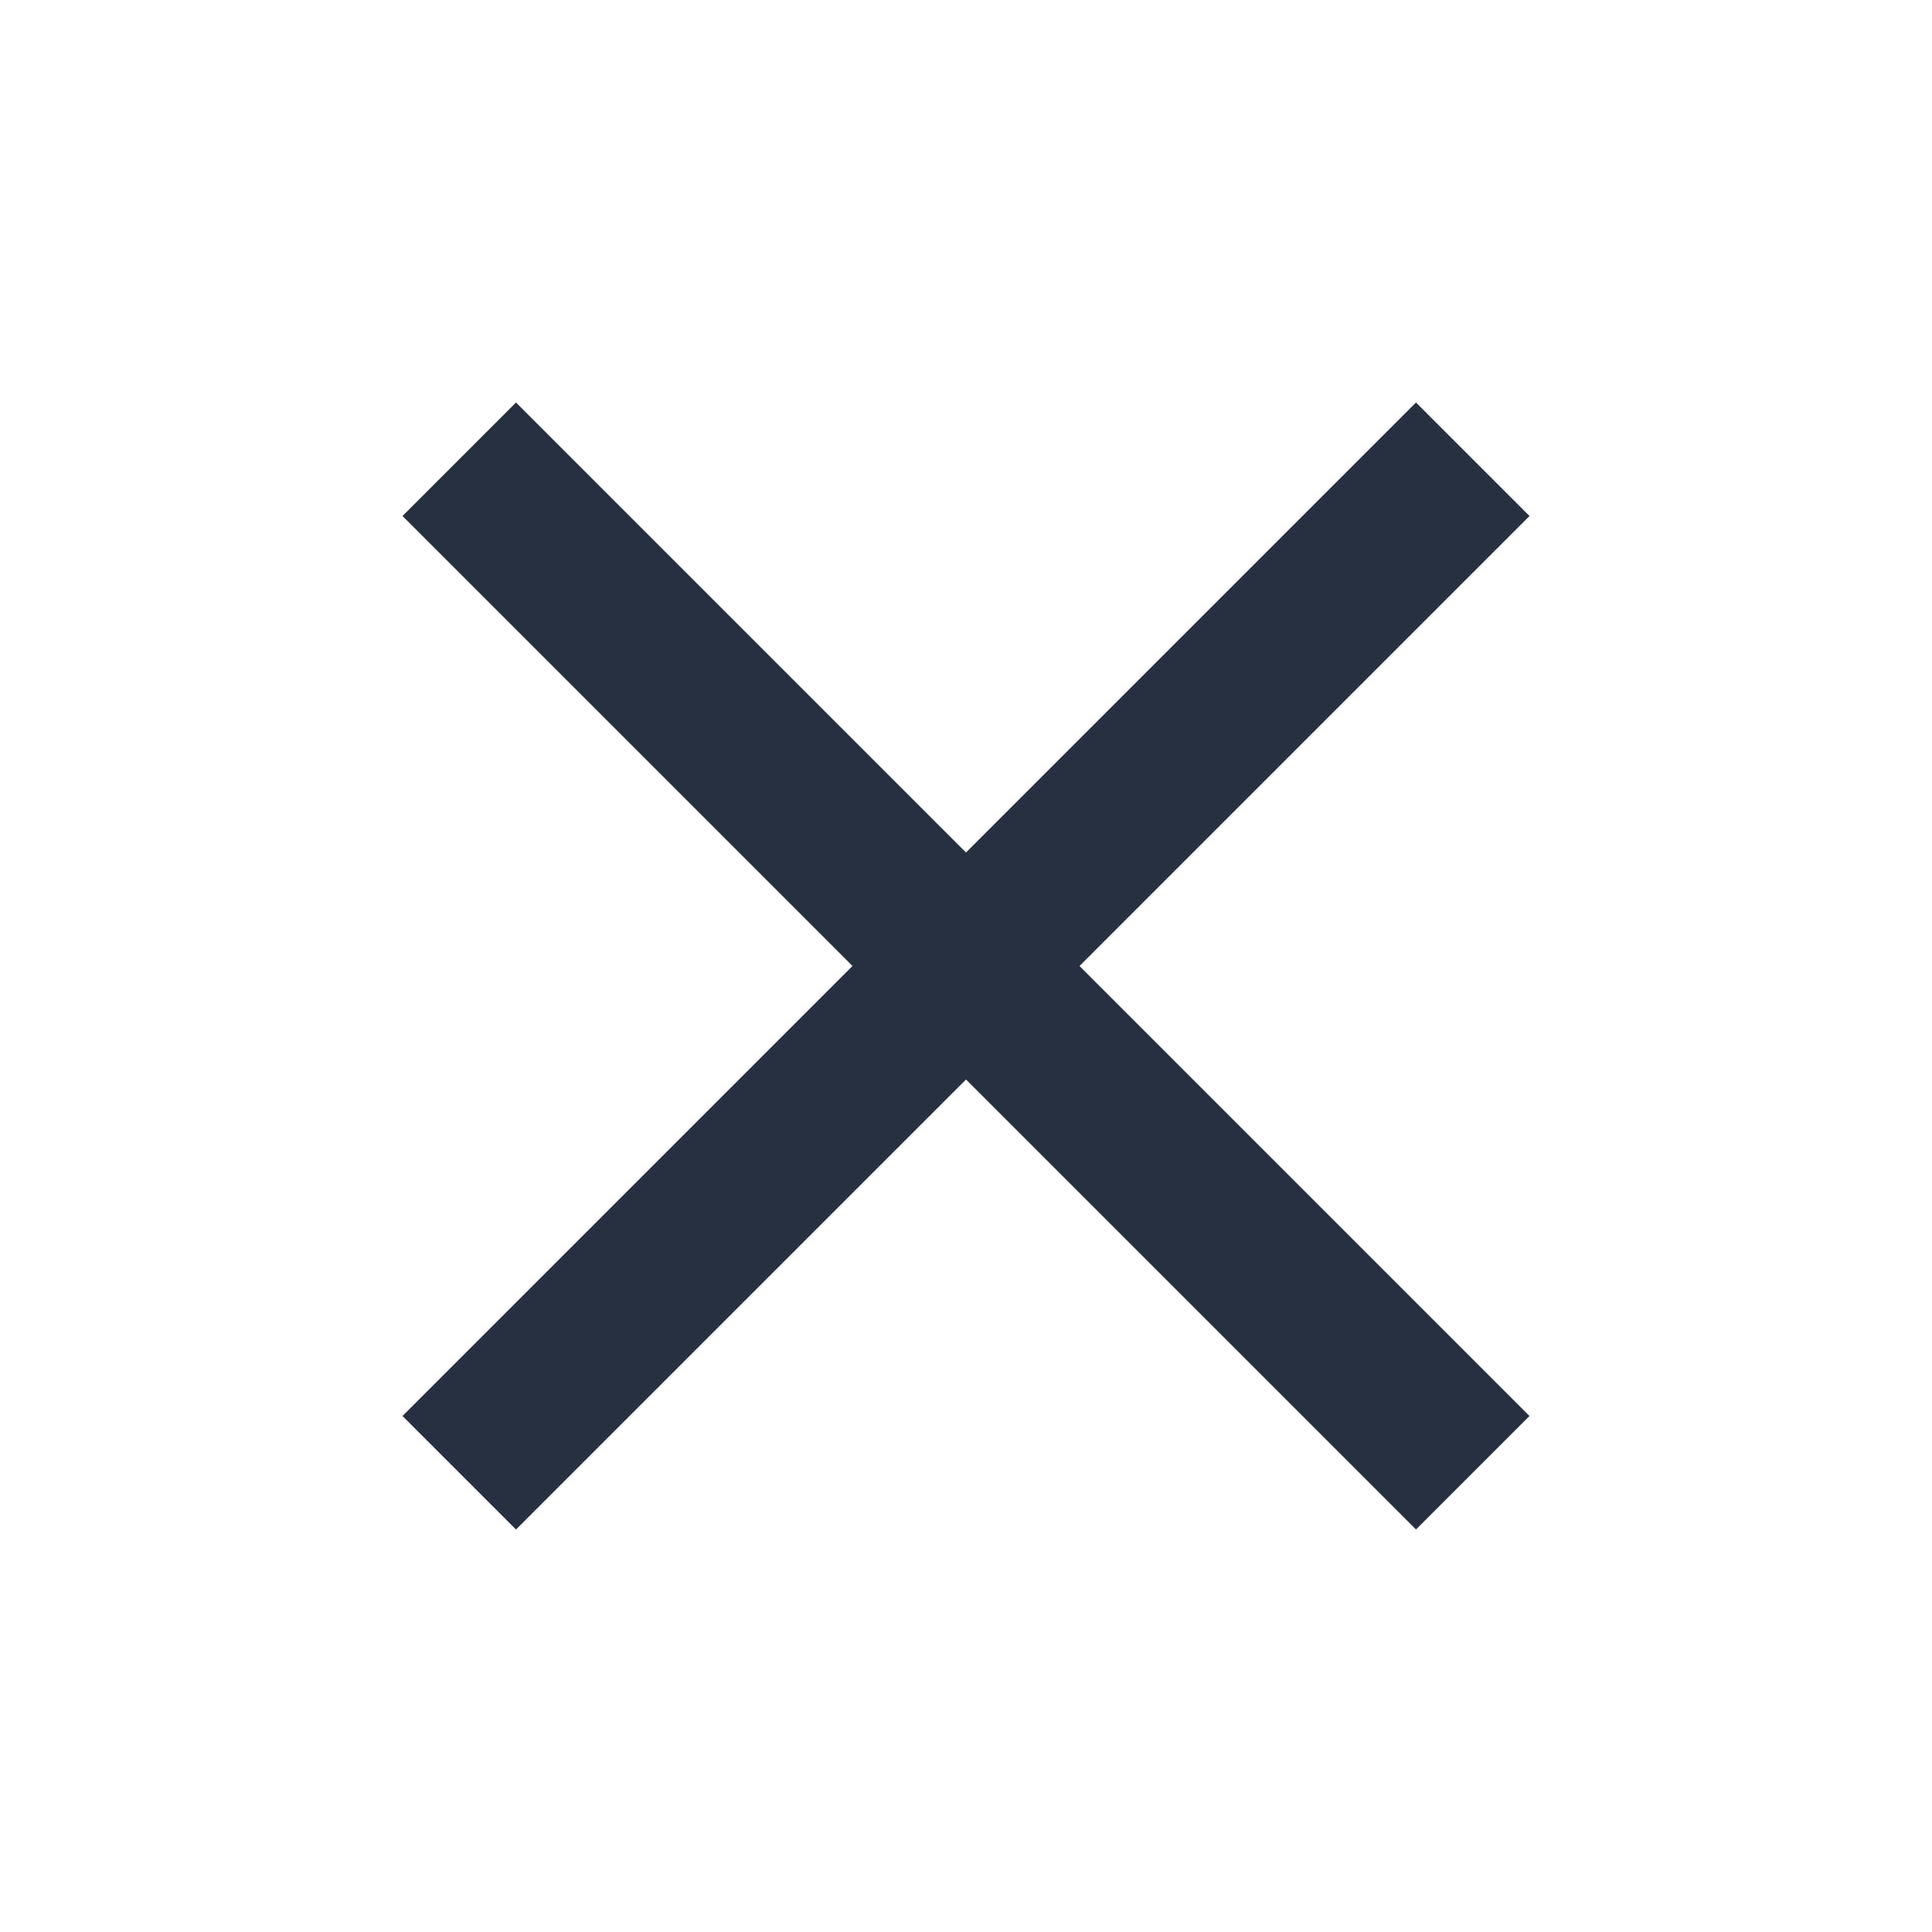
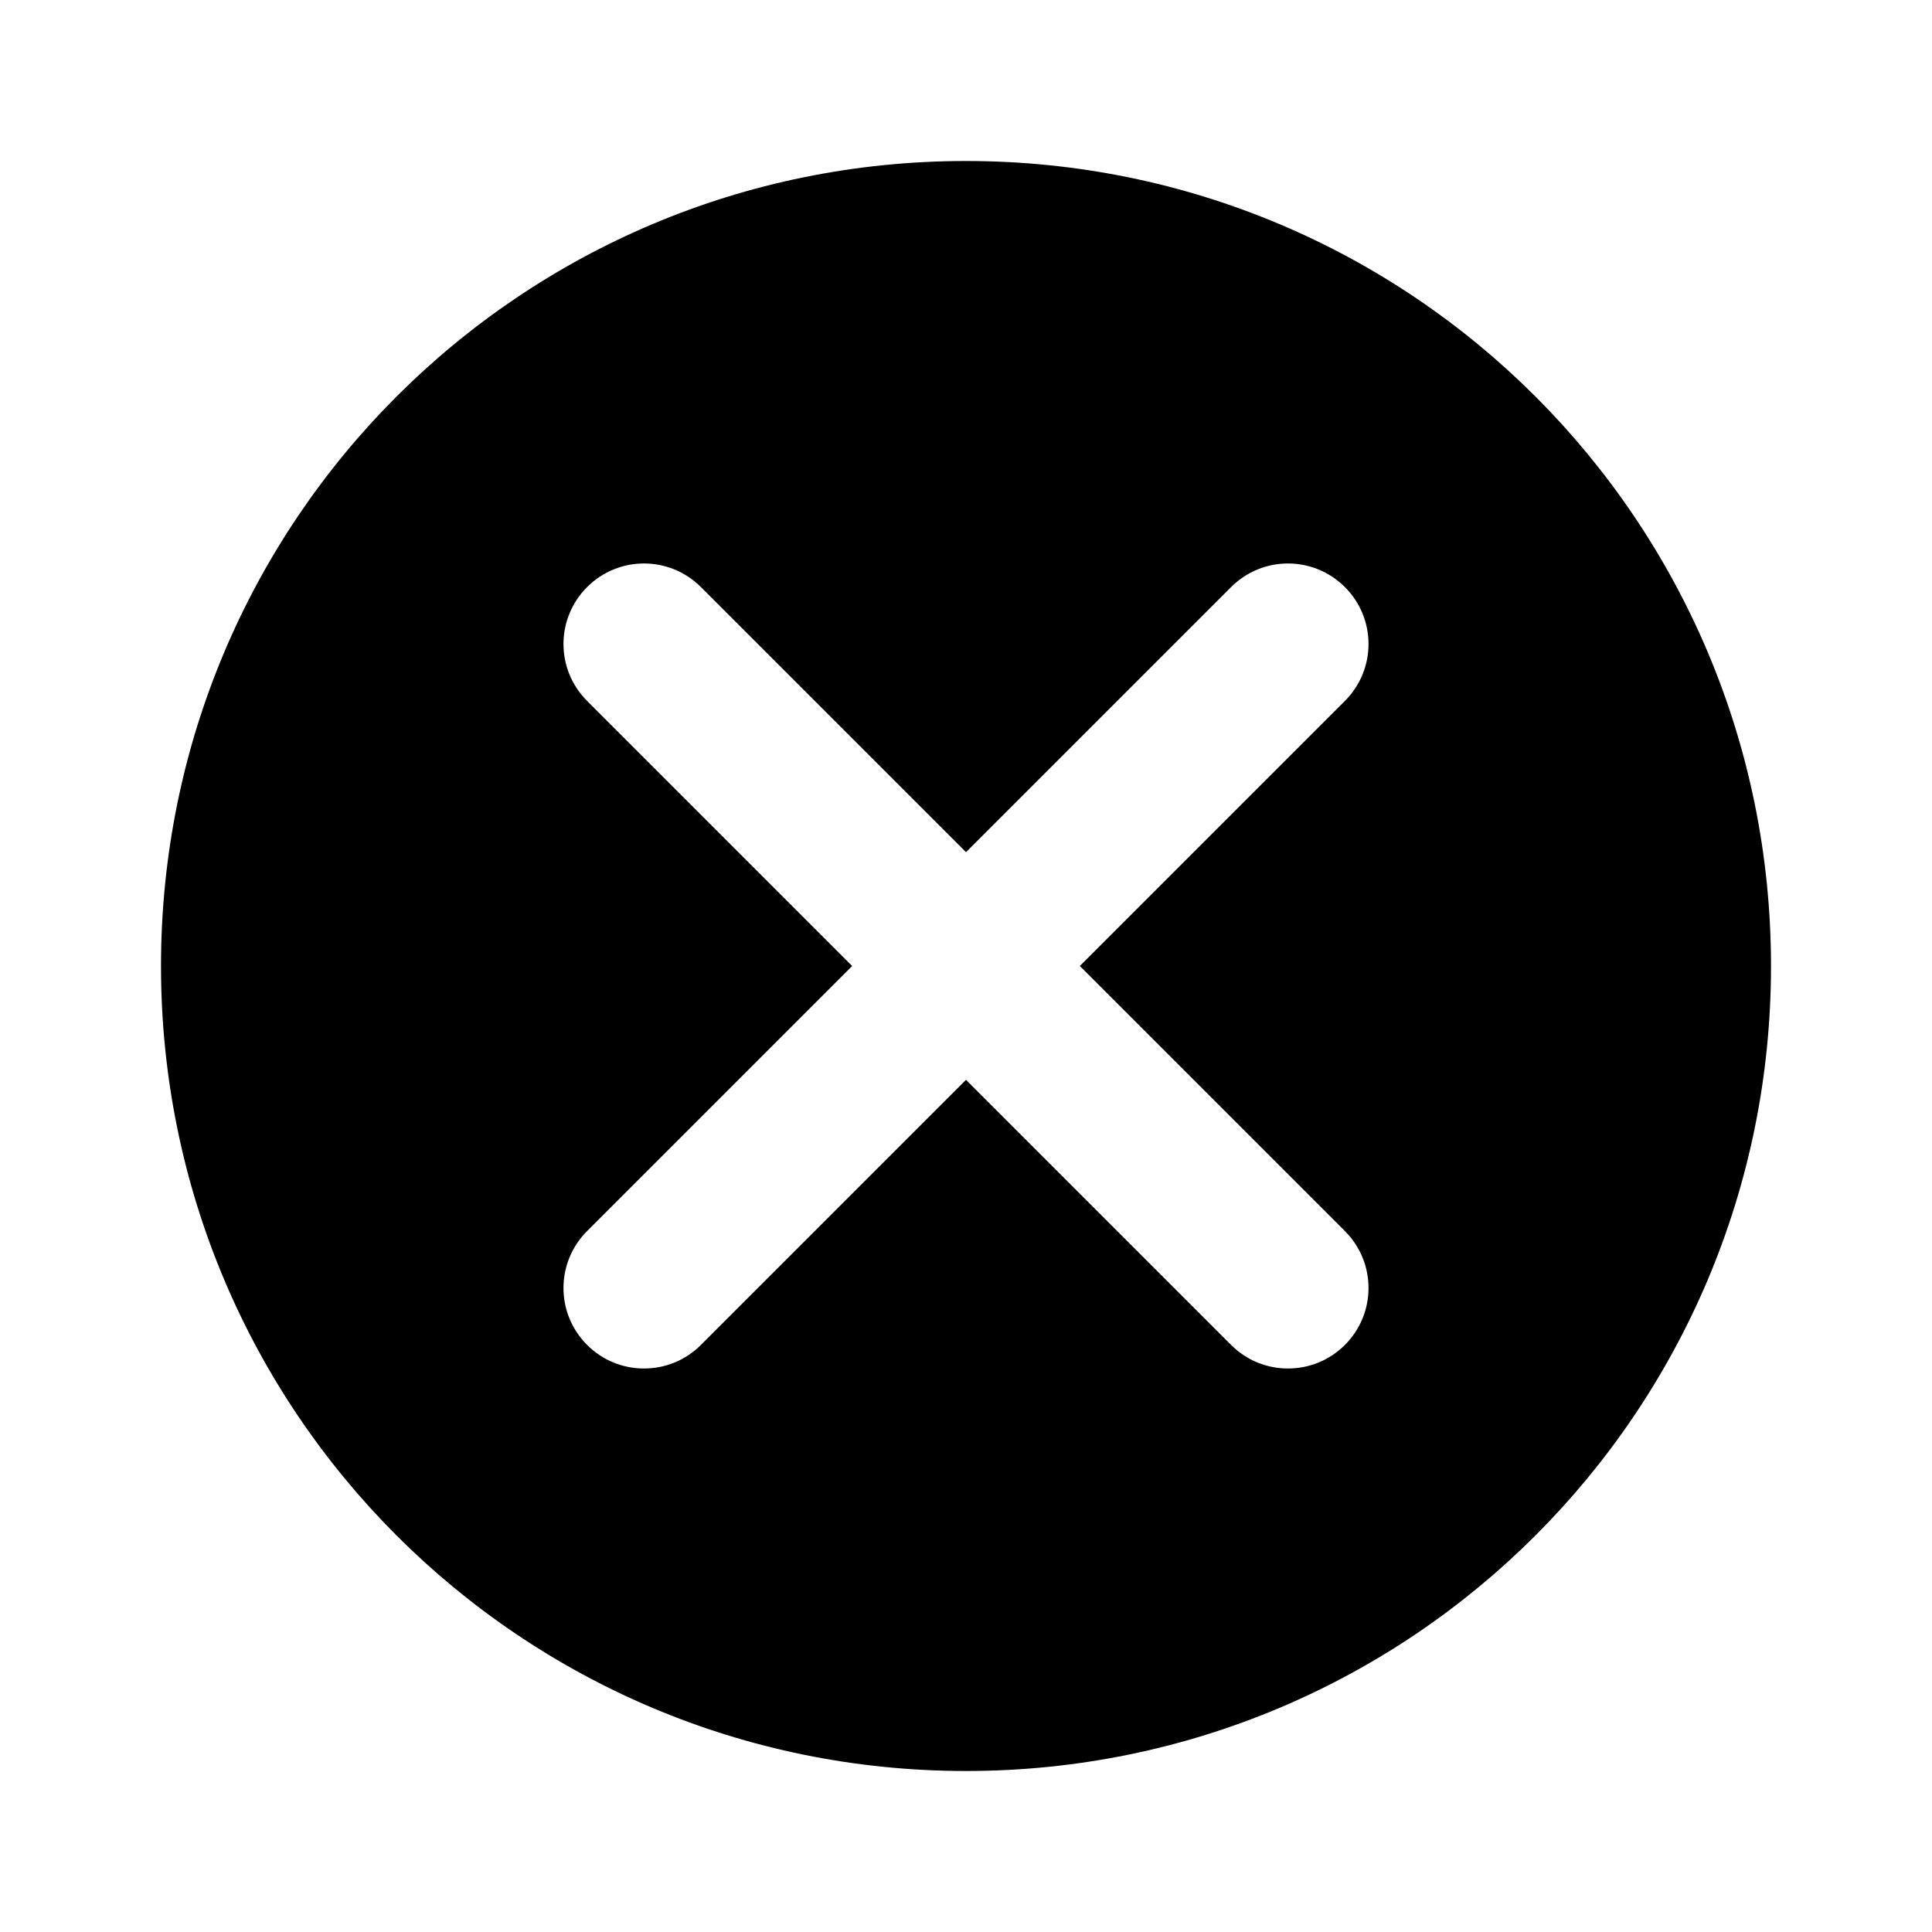
- <svg xmlns="http://www.w3.org/2000/svg" fill="rgba(38, 48, 64, 1)" viewBox="0 0 24 24">
-   <path d="M19,6.41L17.59,5L12,10.59L6.41,5L5,6.41L10.59,12L5,17.59L6.41,19L12,13.41L17.59,19L19,17.59L13.41,12L19,6.41Z" />
+ <svg xmlns="http://www.w3.org/2000/svg" width="24pt" height="24pt" viewBox="0 0 24 24" version="1.1">
+   <g id="surface2092">
+     <path style=" stroke:none;fill-rule:nonzero;fill:currentColor;fill-opacity:1;" d="M 12 2 C 6.469 2 2 6.469 2 12 C 2 17.531 6.469 22 12 22 C 17.531 22 22 17.531 22 12 C 22 6.469 17.531 2 12 2 Z M 16.707 15.293 C 17.098 15.684 17.098 16.316 16.707 16.707 C 16.512 16.902 16.258 17 16 17 C 15.742 17 15.488 16.902 15.293 16.707 L 12 13.414 L 8.707 16.707 C 8.512 16.902 8.258 17 8 17 C 7.742 17 7.488 16.902 7.293 16.707 C 6.902 16.316 6.902 15.684 7.293 15.293 L 10.586 12 L 7.293 8.707 C 6.902 8.316 6.902 7.684 7.293 7.293 C 7.684 6.902 8.316 6.902 8.707 7.293 L 12 10.586 L 15.293 7.293 C 15.684 6.902 16.316 6.902 16.707 7.293 C 17.098 7.684 17.098 8.316 16.707 8.707 L 13.414 12 Z M 16.707 15.293 " />
+   </g>
</svg>
